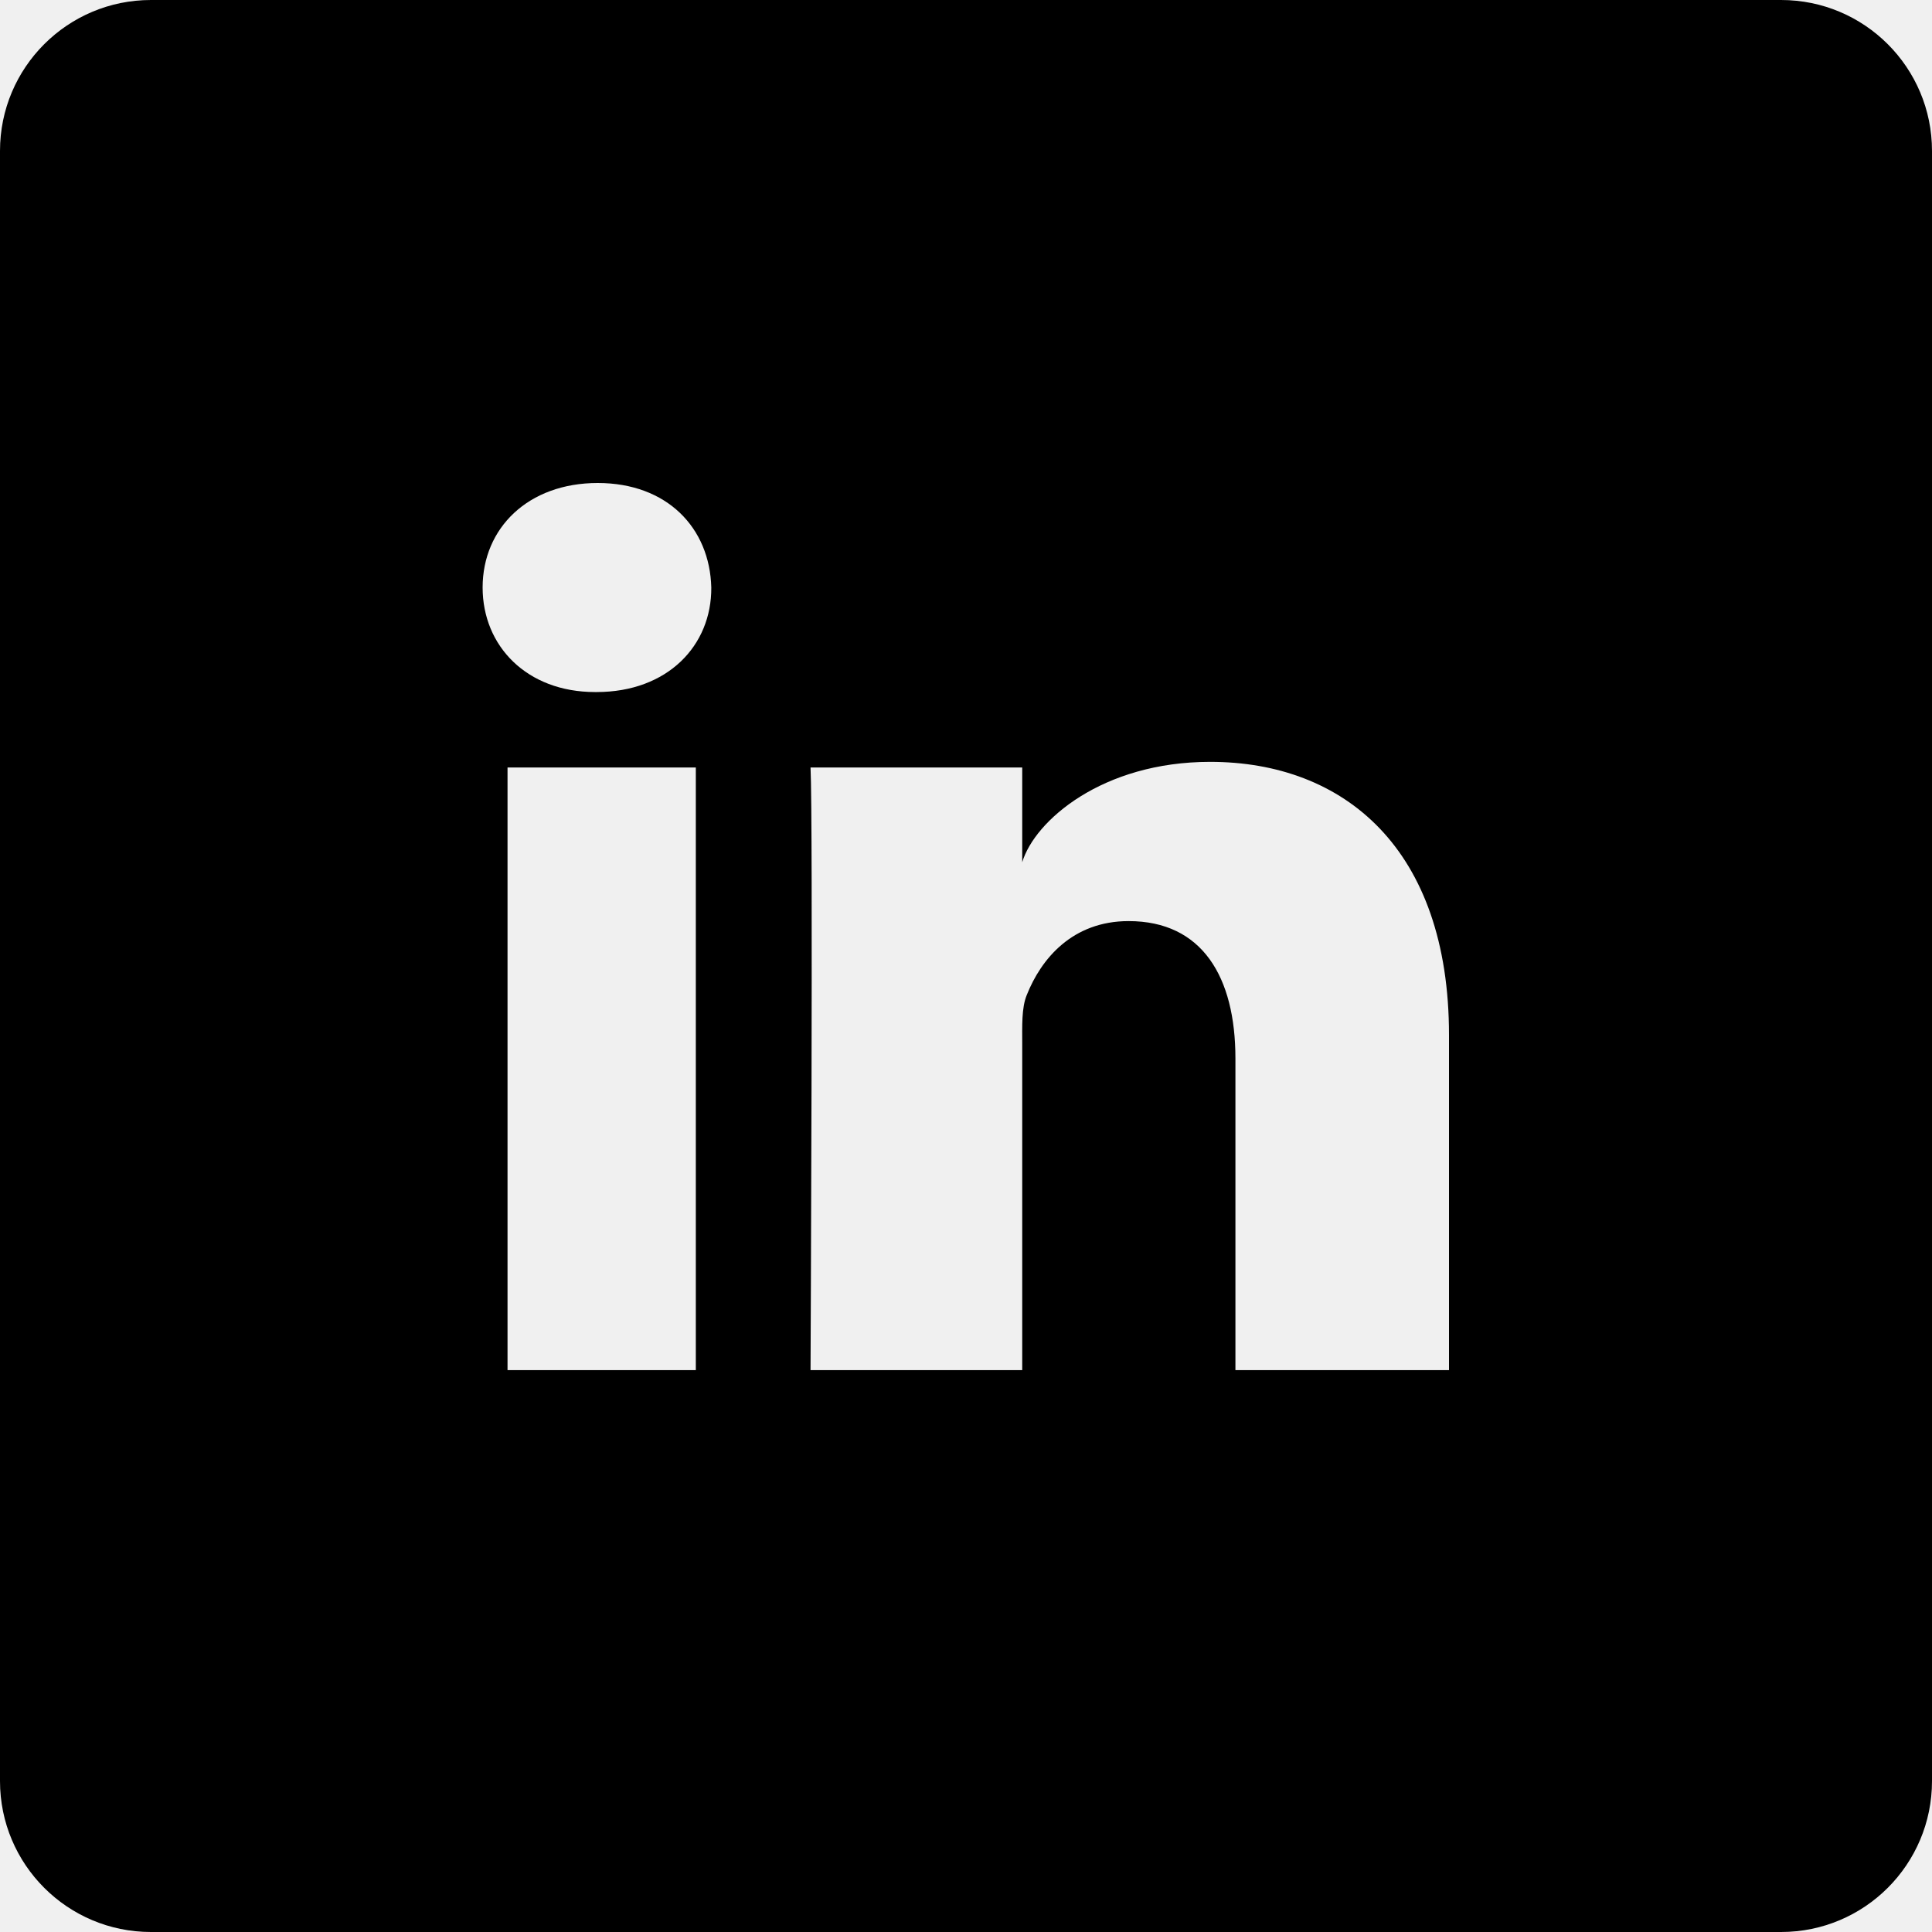
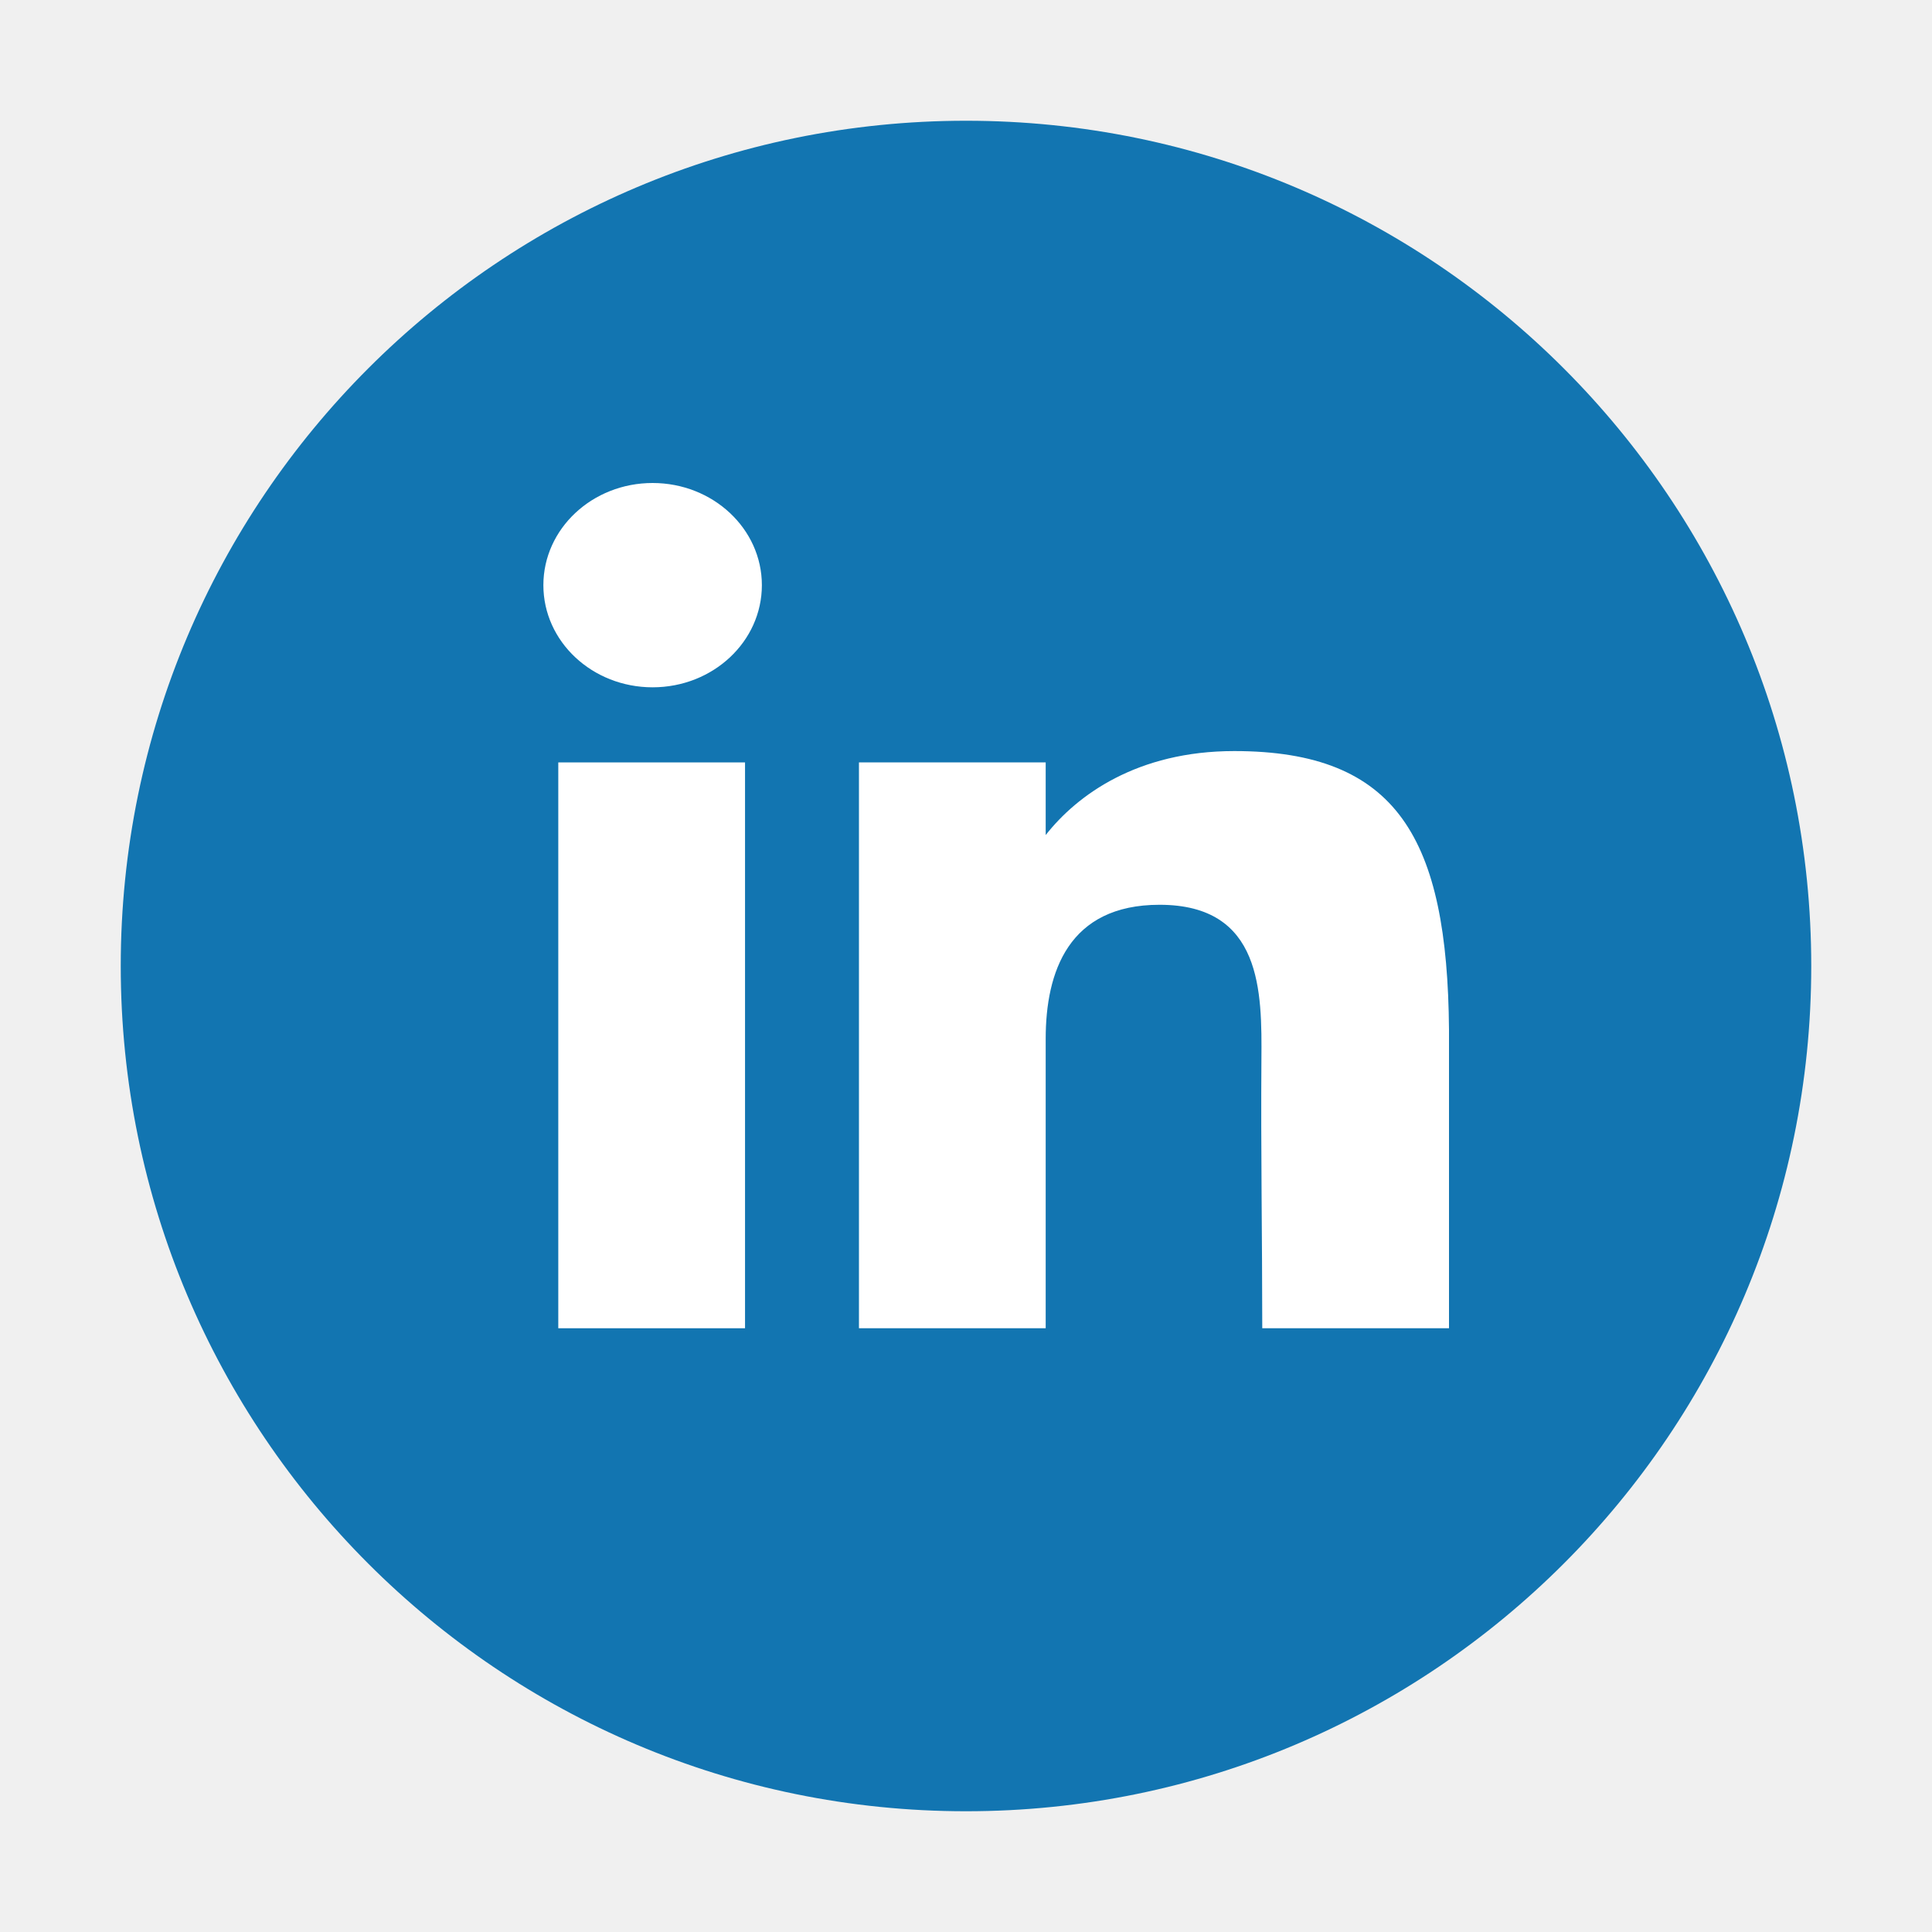
- <svg xmlns="http://www.w3.org/2000/svg" fill="#000000" height="800px" width="800px" version="1.1" id="Layer_1" viewBox="-143 145 512 512" xml:space="preserve">
-   <path d="M329,145h-432c-22.1,0-40,17.9-40,40v432c0,22.1,17.9,40,40,40h432c22.1,0,40-17.9,40-40V185C369,162.9,351.1,145,329,145z   M41.4,508.1H-8.5V348.4h49.9V508.1z M15.1,328.4h-0.4c-18.1,0-29.8-12.2-29.8-27.7c0-15.8,12.1-27.7,30.5-27.7  c18.4,0,29.7,11.9,30.1,27.7C45.6,316.1,33.9,328.4,15.1,328.4z M241,508.1h-56.6v-82.6c0-21.6-8.8-36.4-28.3-36.4  c-14.9,0-23.2,10-27,19.6c-1.4,3.4-1.2,8.2-1.2,13.1v86.3H71.8c0,0,0.7-146.4,0-159.7h56.1v25.1c3.3-11,21.2-26.6,49.8-26.6  c35.5,0,63.3,23,63.3,72.4V508.1z" />
+ <svg xmlns="http://www.w3.org/2000/svg" width="800px" height="800px" viewBox="0 0 32 32" fill="none">
+   <rect x="2" y="2" width="28" height="28" rx="14" fill="#1275B1" />
+   <path d="M12.619 9.692C12.619 10.627 11.809 11.384 10.809 11.384C9.81 11.384 9 10.627 9 9.692C9 8.758 9.81 8 10.809 8C11.809 8 12.619 8.758 12.619 9.692Z" fill="white" />
+   <path d="M9.247 12.628H12.34V22H9.247V12.628Z" fill="white" />
+   <path d="M17.32 12.628H14.227V22H17.32C17.32 22 17.32 19.05 17.32 17.205C17.32 16.098 17.698 14.986 19.206 14.986C20.911 14.986 20.901 16.434 20.893 17.557C20.882 19.024 20.907 20.522 20.907 22H24V17.054C23.974 13.895 23.151 12.44 20.443 12.44C18.835 12.44 17.839 13.17 17.32 13.831V12.628Z" fill="white" />
</svg>
